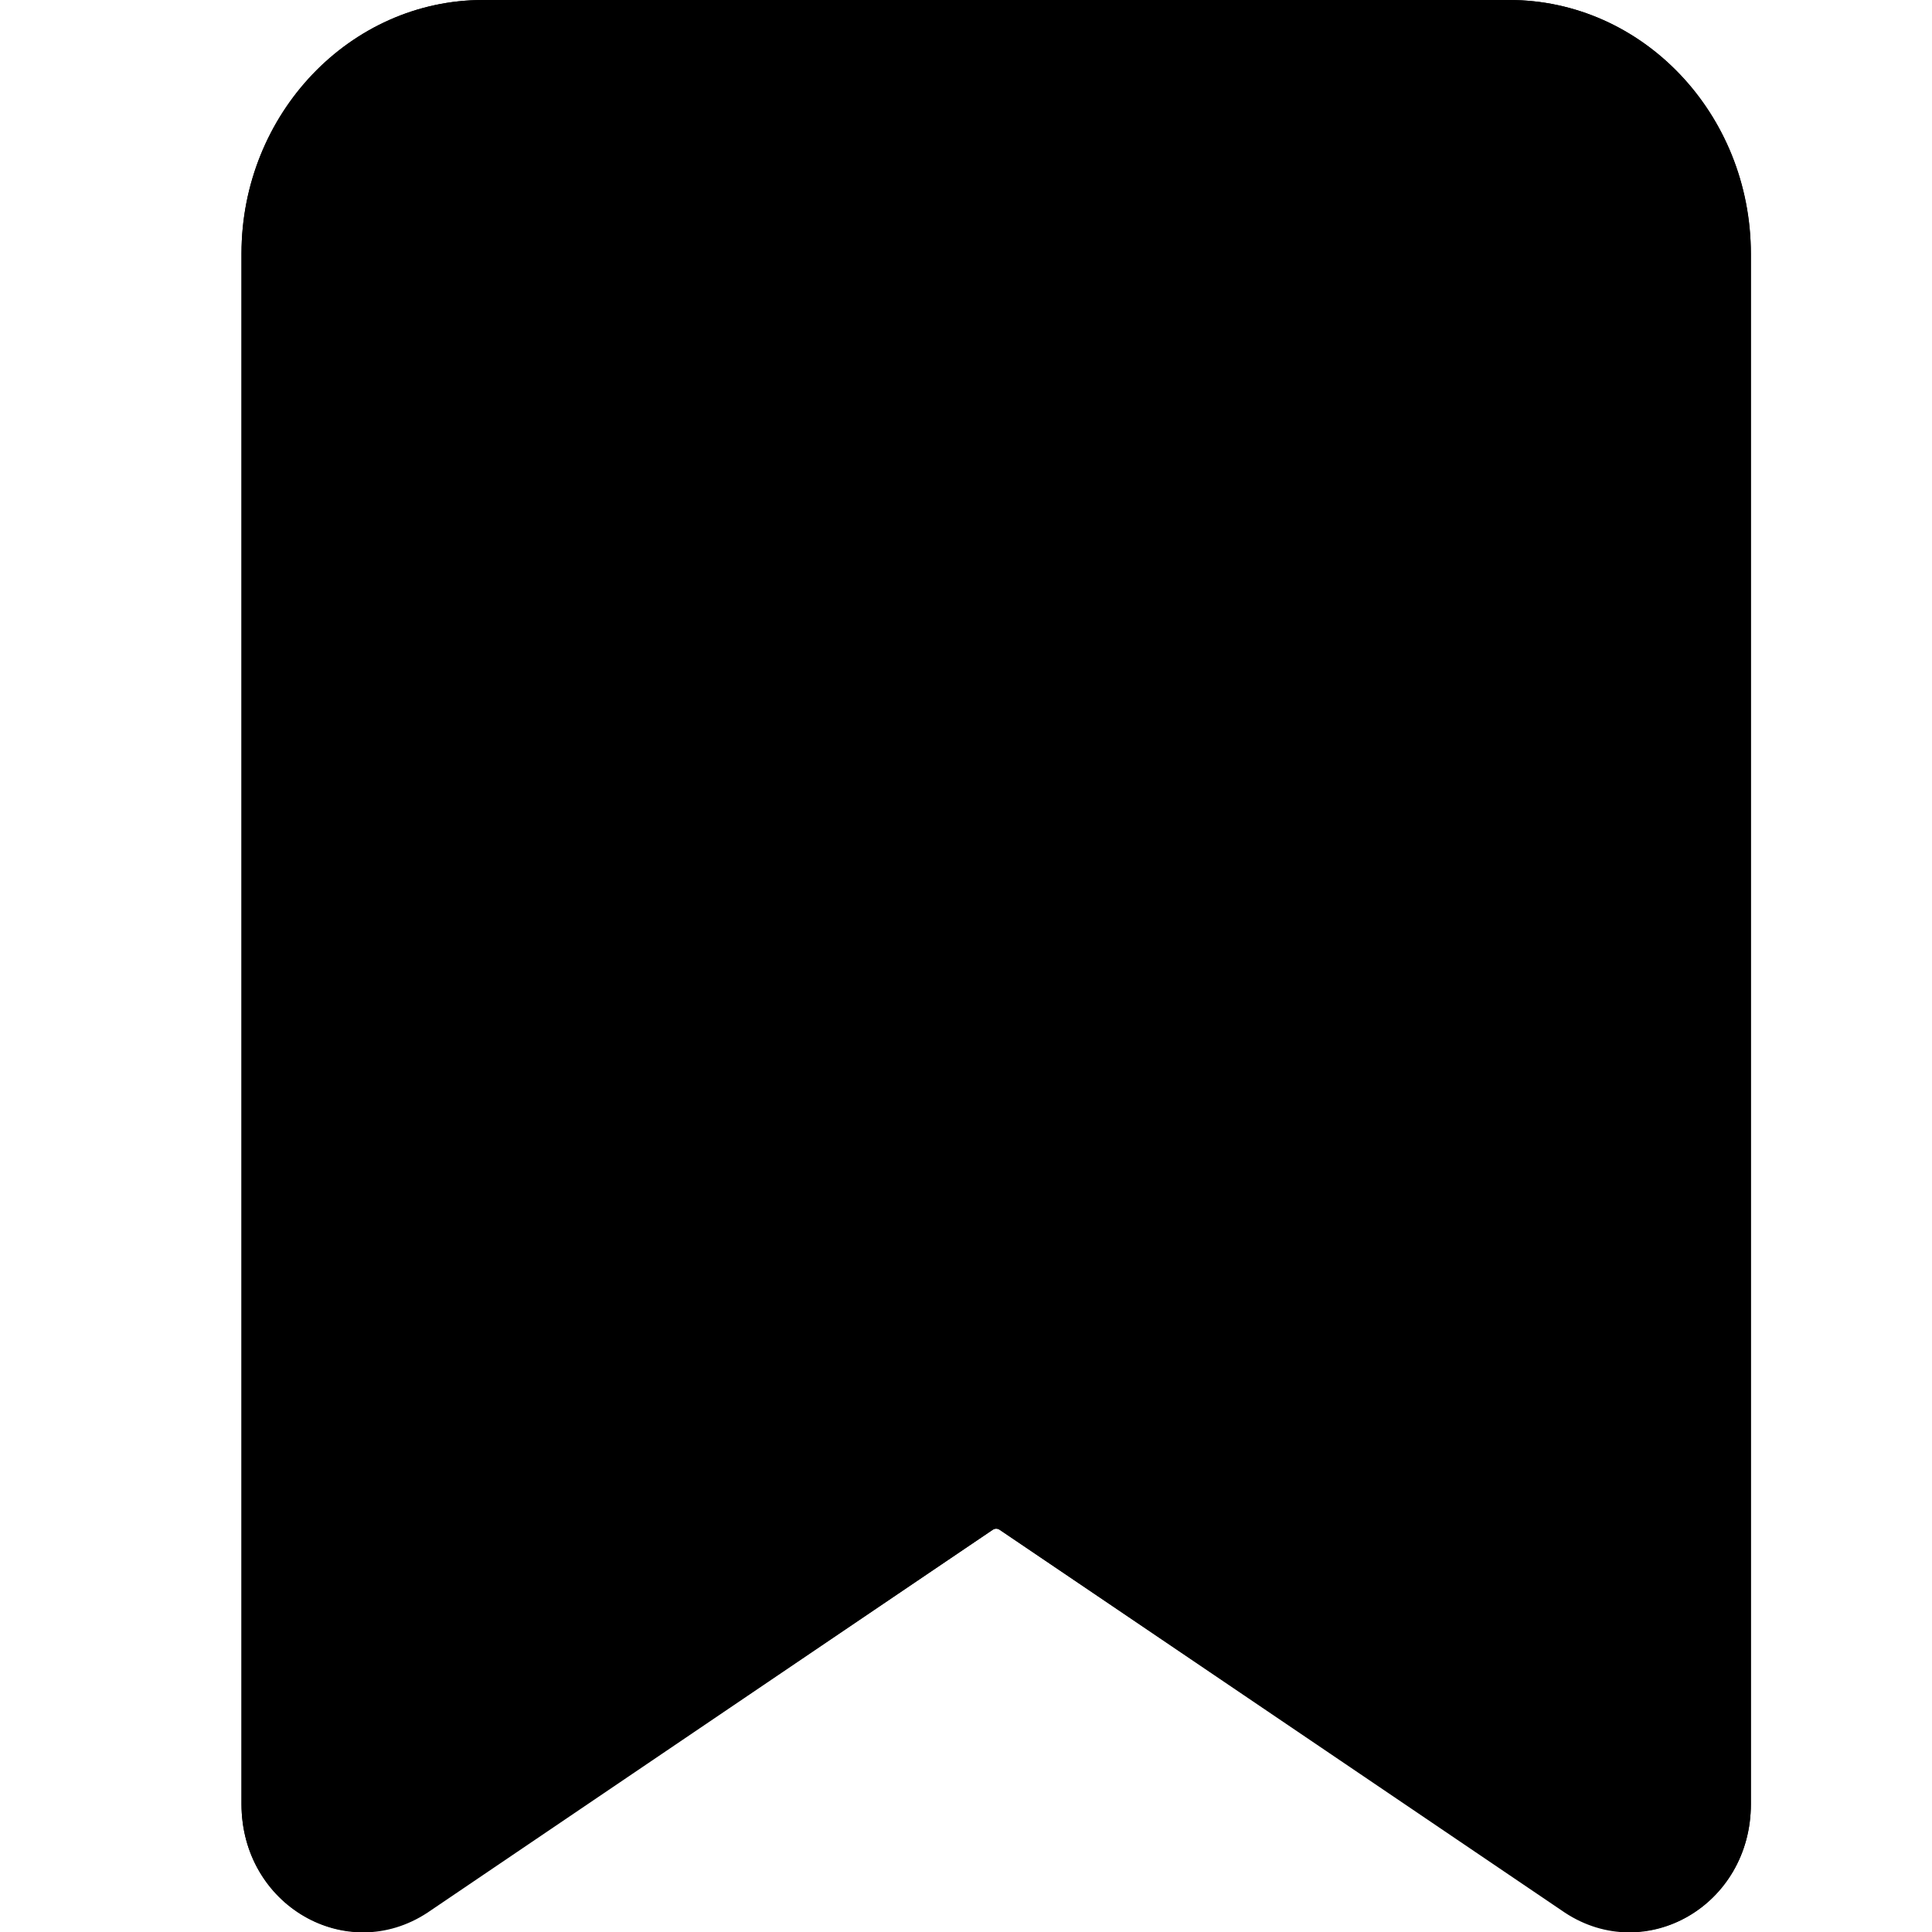
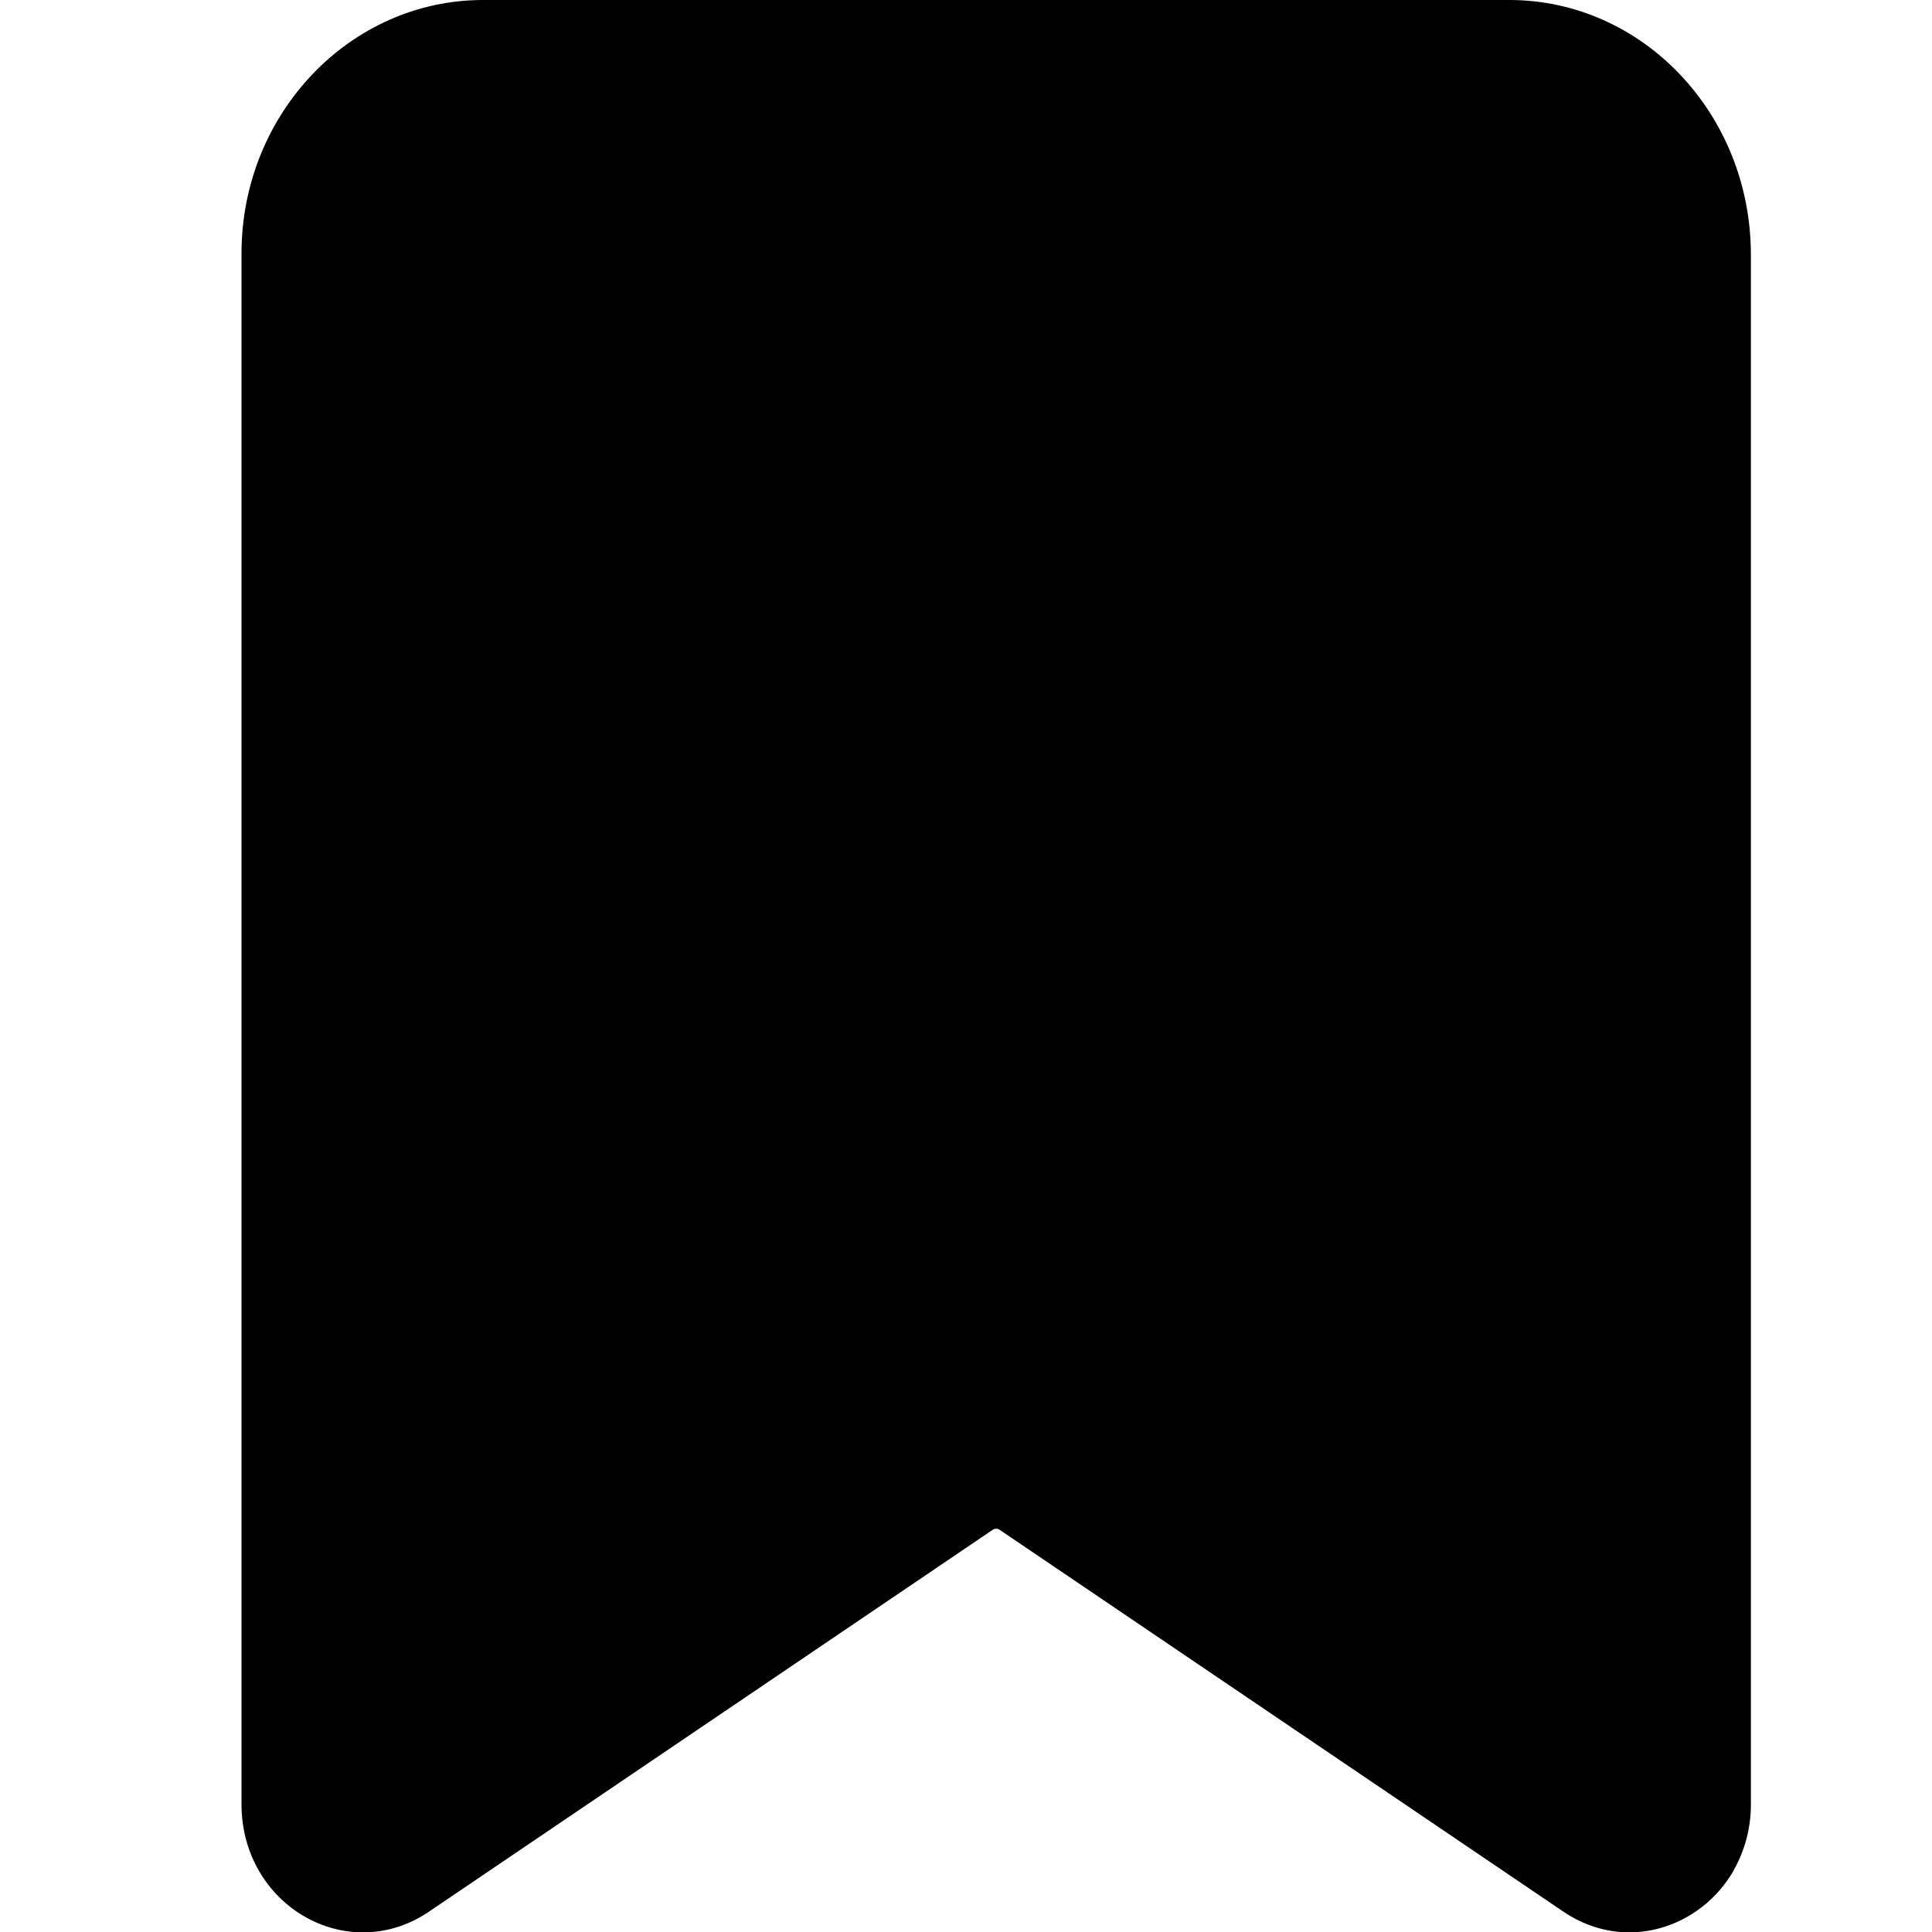
<svg xmlns="http://www.w3.org/2000/svg" id="icon-bookmark" viewBox="0 0 16 16">
-   <path d="M2 2.1C2 .95 2.9 0 4 0h8.5c1.1 0 2 .94 2 2.1v12.84c0 .84-.87 1.34-1.54.9l-4.68-3.17a.05.05 0 0 0-.06 0l-4.68 3.16c-.67.45-1.54-.05-1.54-.89V2.11Z" />
-   <path d="M12.5 1.58H4c-.28 0-.5.24-.5.53v11.87l3.91-2.64c.51-.34 1.17-.34 1.68 0L13 13.98V2.11c0-.3-.22-.53-.5-.53ZM4 0C2.9 0 2 .94 2 2.1v12.84c0 .84.87 1.34 1.54.9l4.68-3.17a.05.05 0 0 1 .06 0l4.68 3.16c.67.45 1.54-.05 1.54-.89V2.11c0-1.17-.9-2.11-2-2.11H4Z" fill-rule="evenodd" />
+   <path d="M14.359 15.488c-.274.48-.893.684-1.399.352l-4.68-3.17a.05.05 0 0 0-.06 0l-4.68 3.17c-.67.44-1.54-.06-1.54-.9V2.1C2 .94 2.9 0 4 0h8.5c1.1 0 2 .94 2 2.11v12.83a1.1 1.1 0 0 1-.142.548Z" fill-rule="nonzero" />
</svg>
